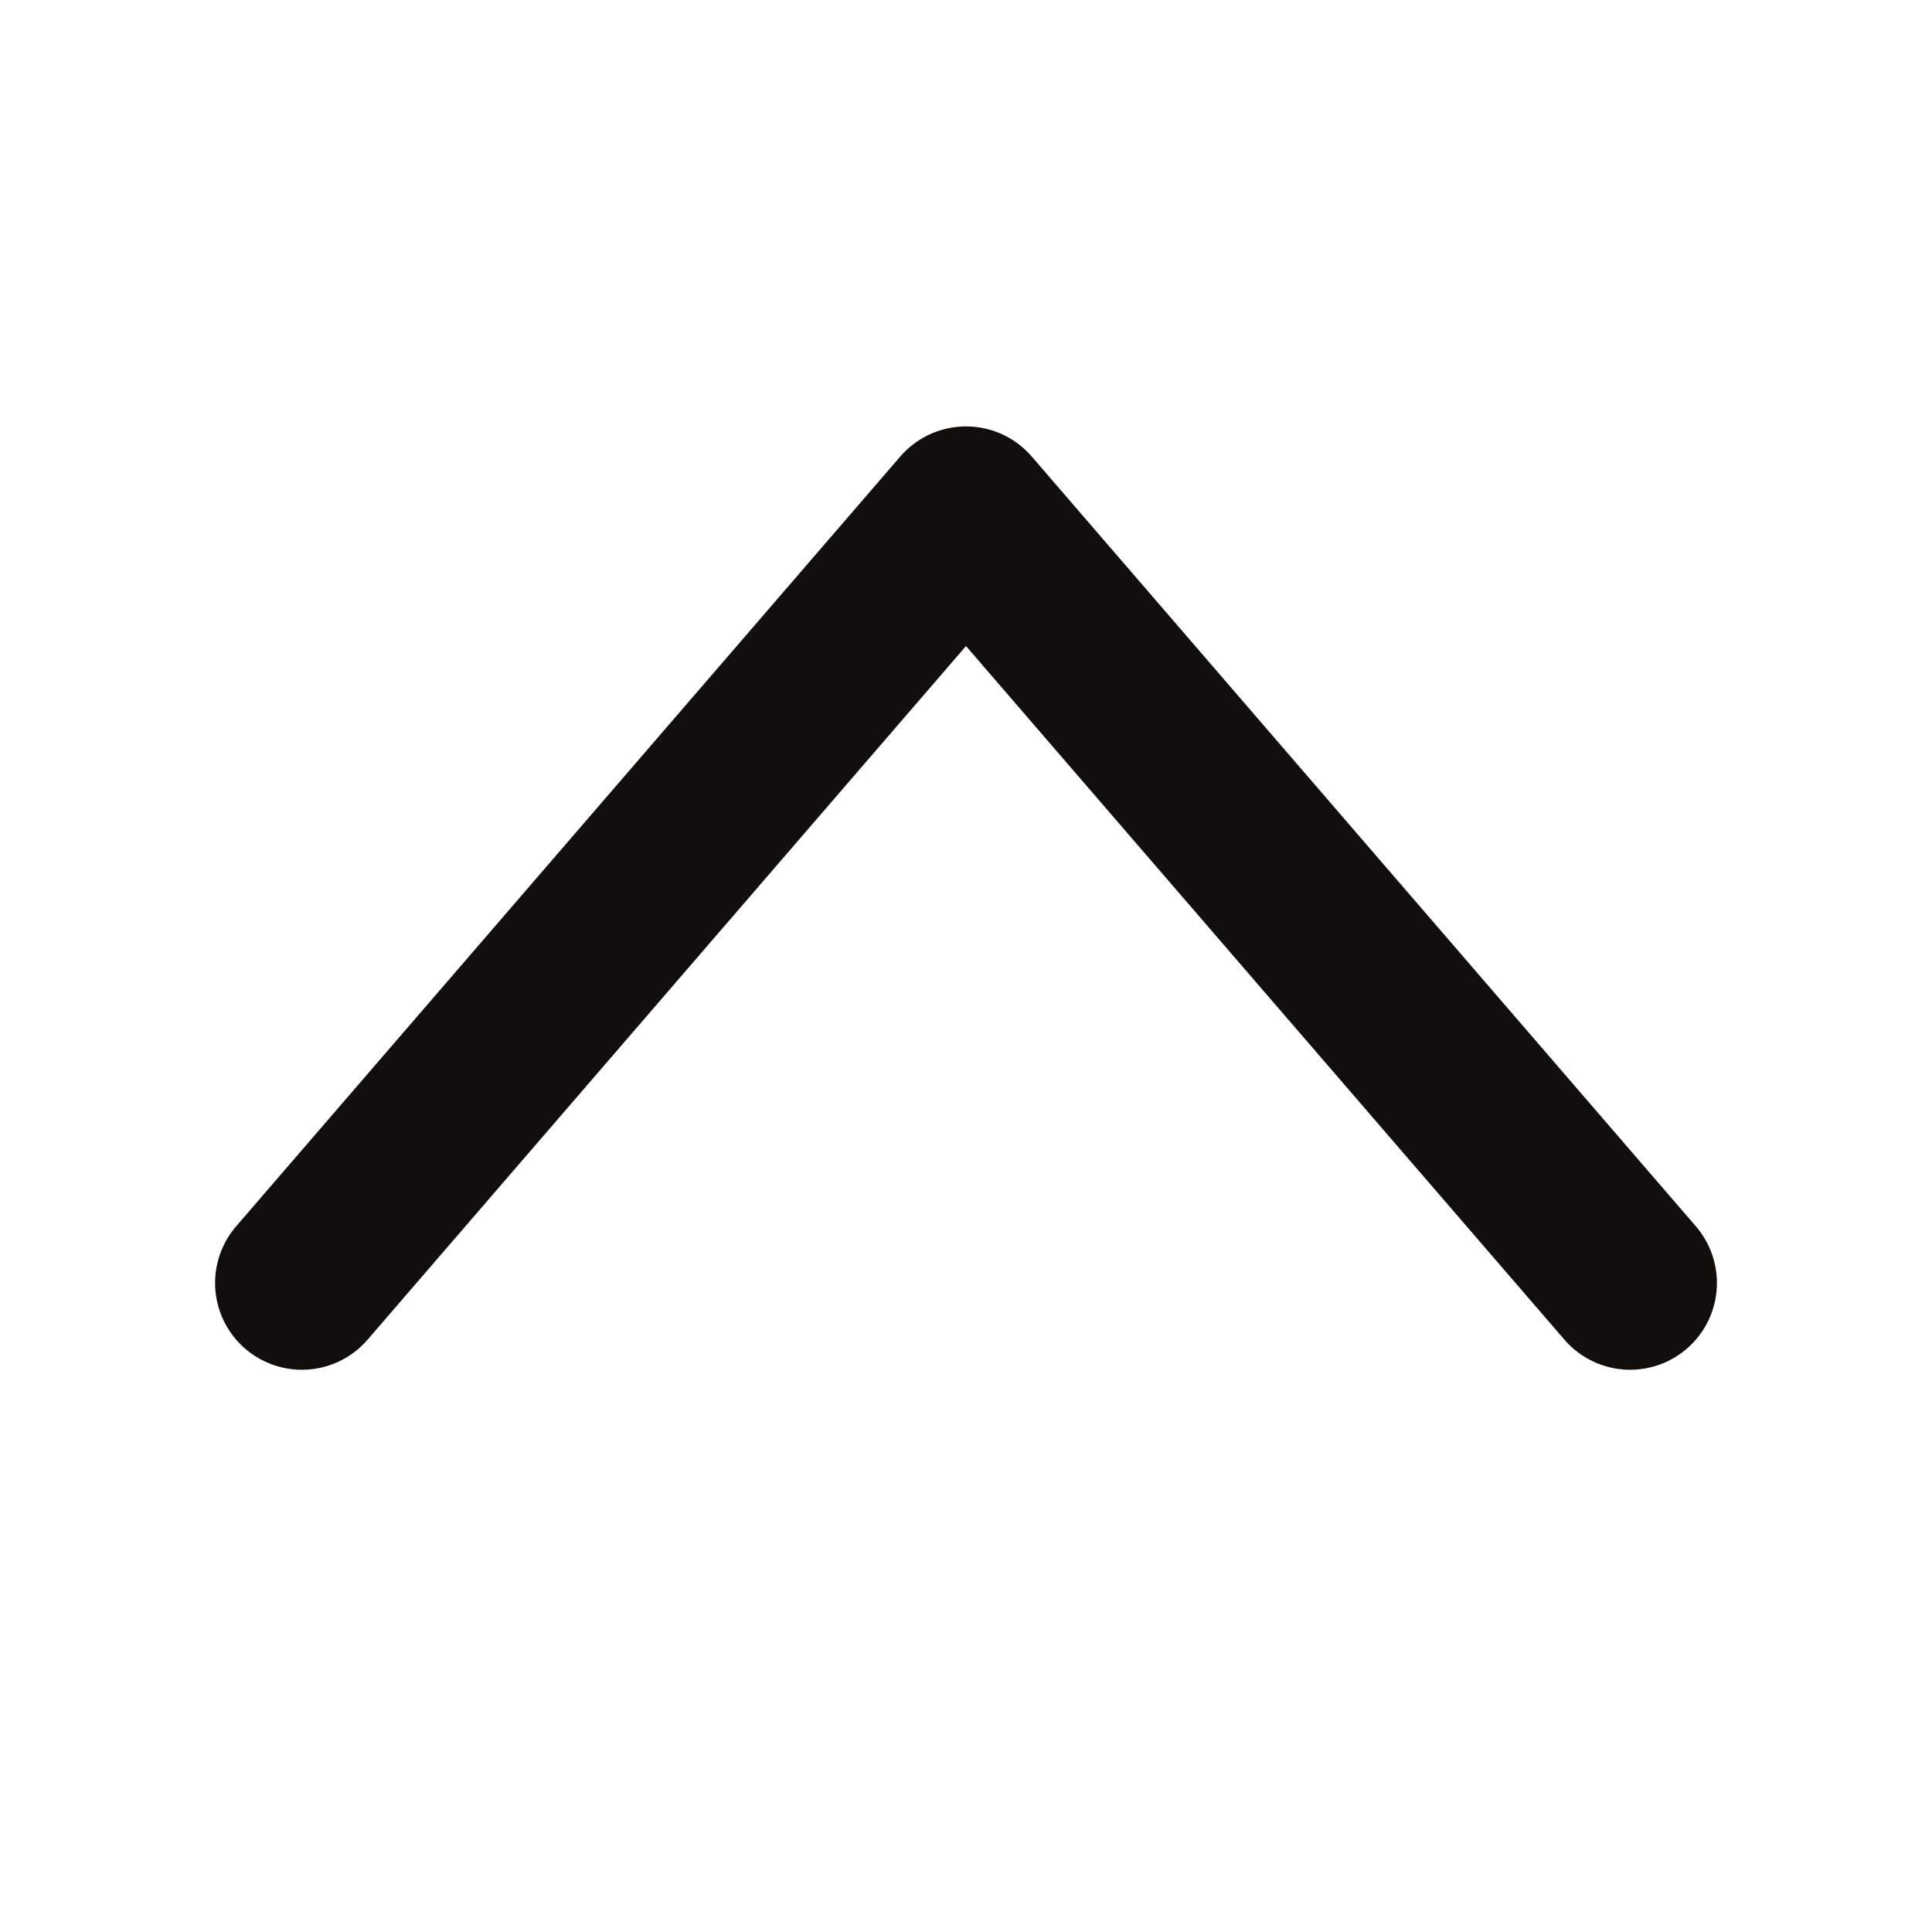
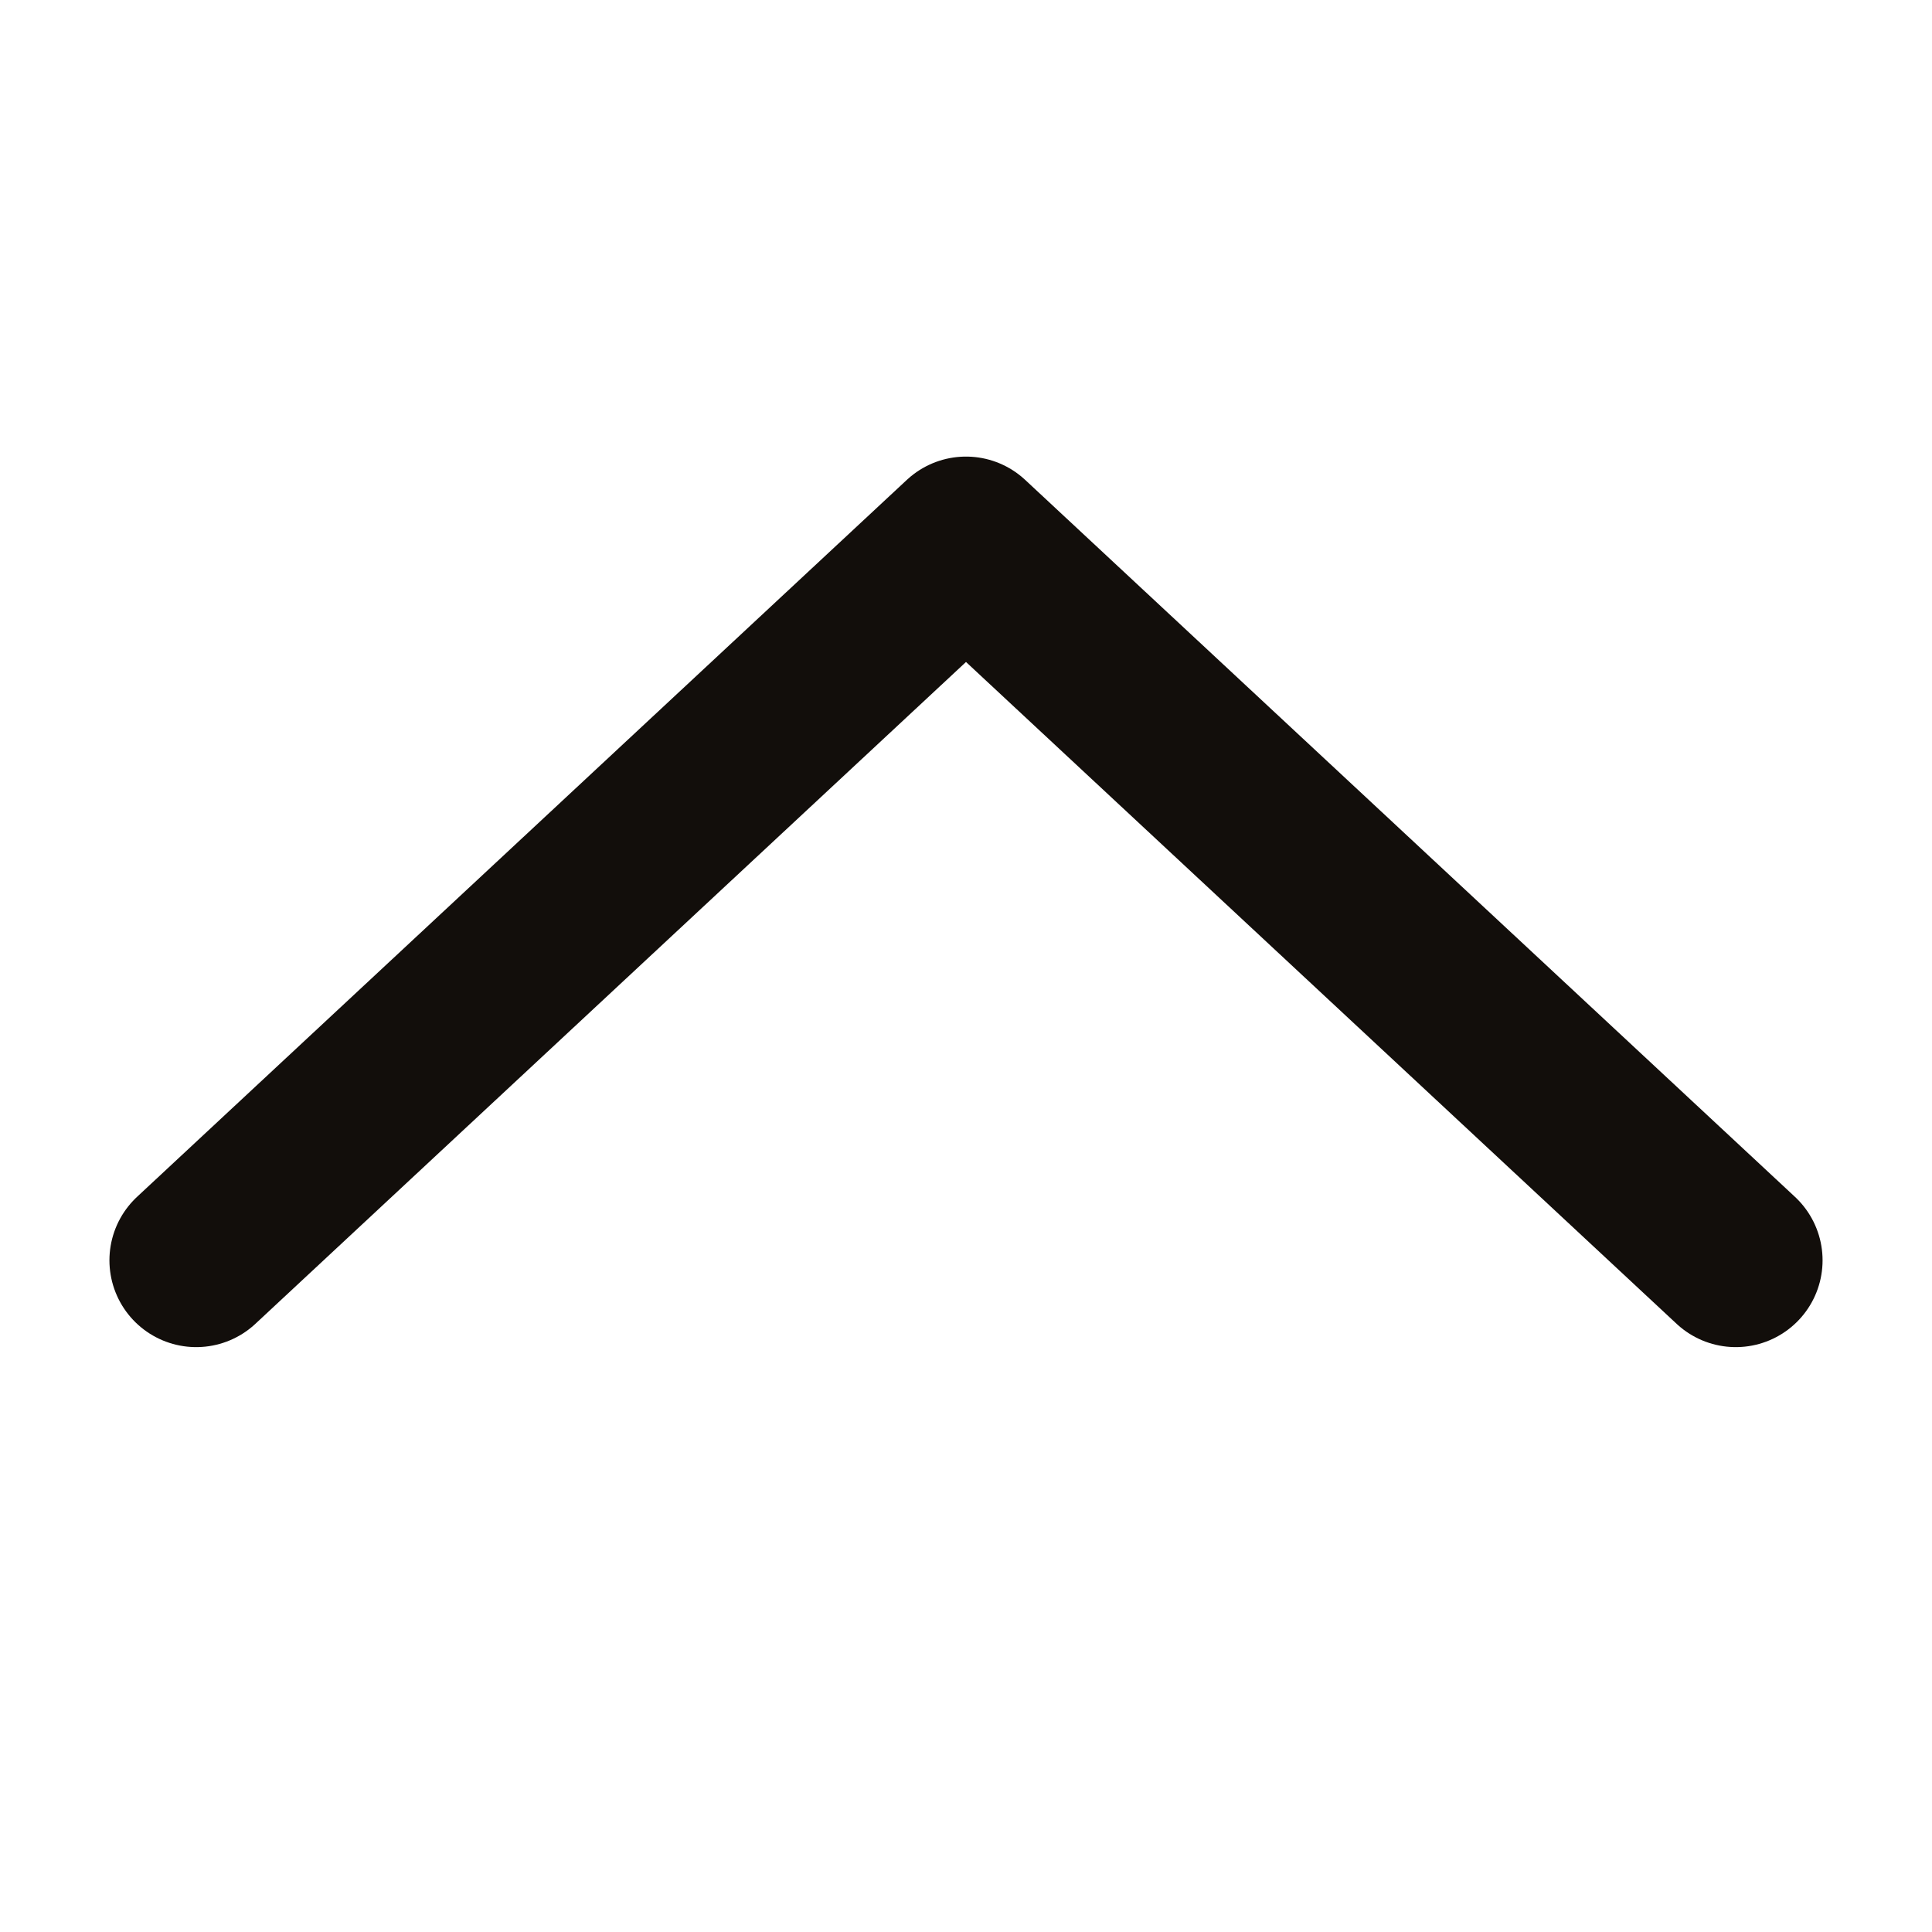
<svg xmlns="http://www.w3.org/2000/svg" viewBox="0 0 512 512" width="512" height="512">
  <rect width="512" height="512" fill="none" />
-   <path d="M80 340 L256 136 L432 340" fill="none" stroke="#120e0b" stroke-width="46" stroke-linecap="round" stroke-linejoin="round" />
+   <path d="M52 334 L256 144 L460 334" fill="none" stroke="#120e0b" stroke-width="46" stroke-linecap="round" stroke-linejoin="round" />
</svg>
